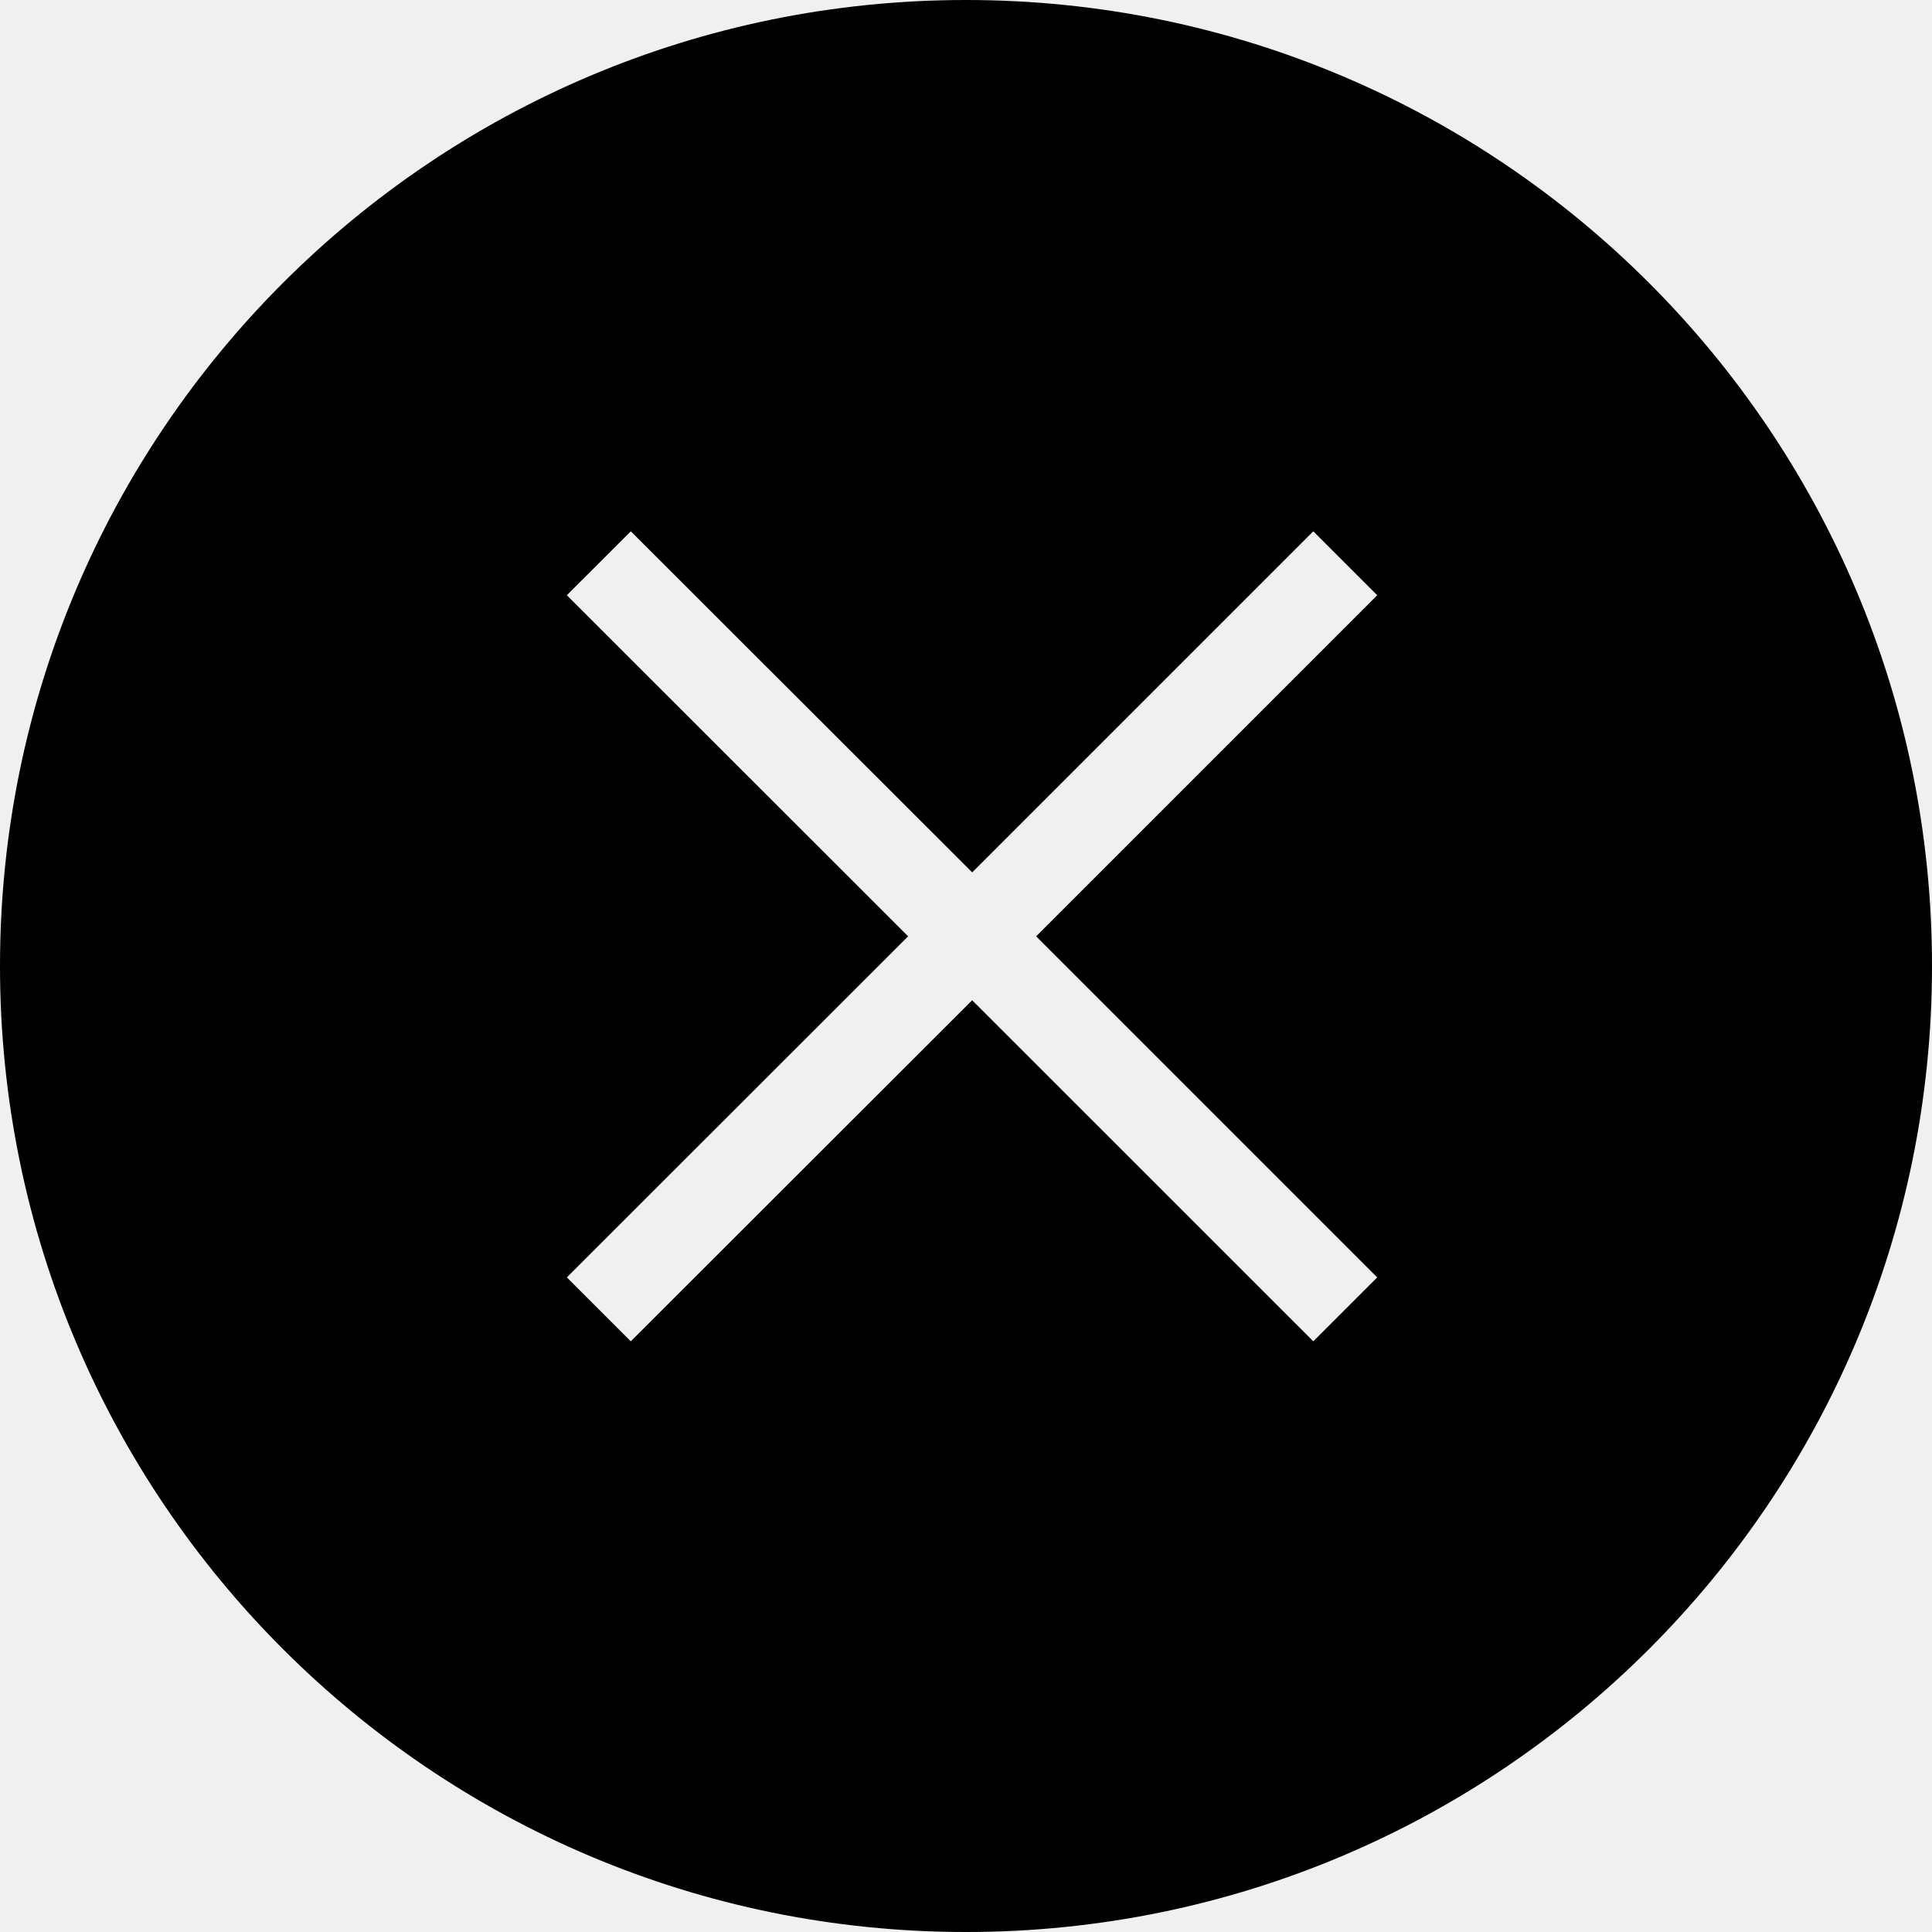
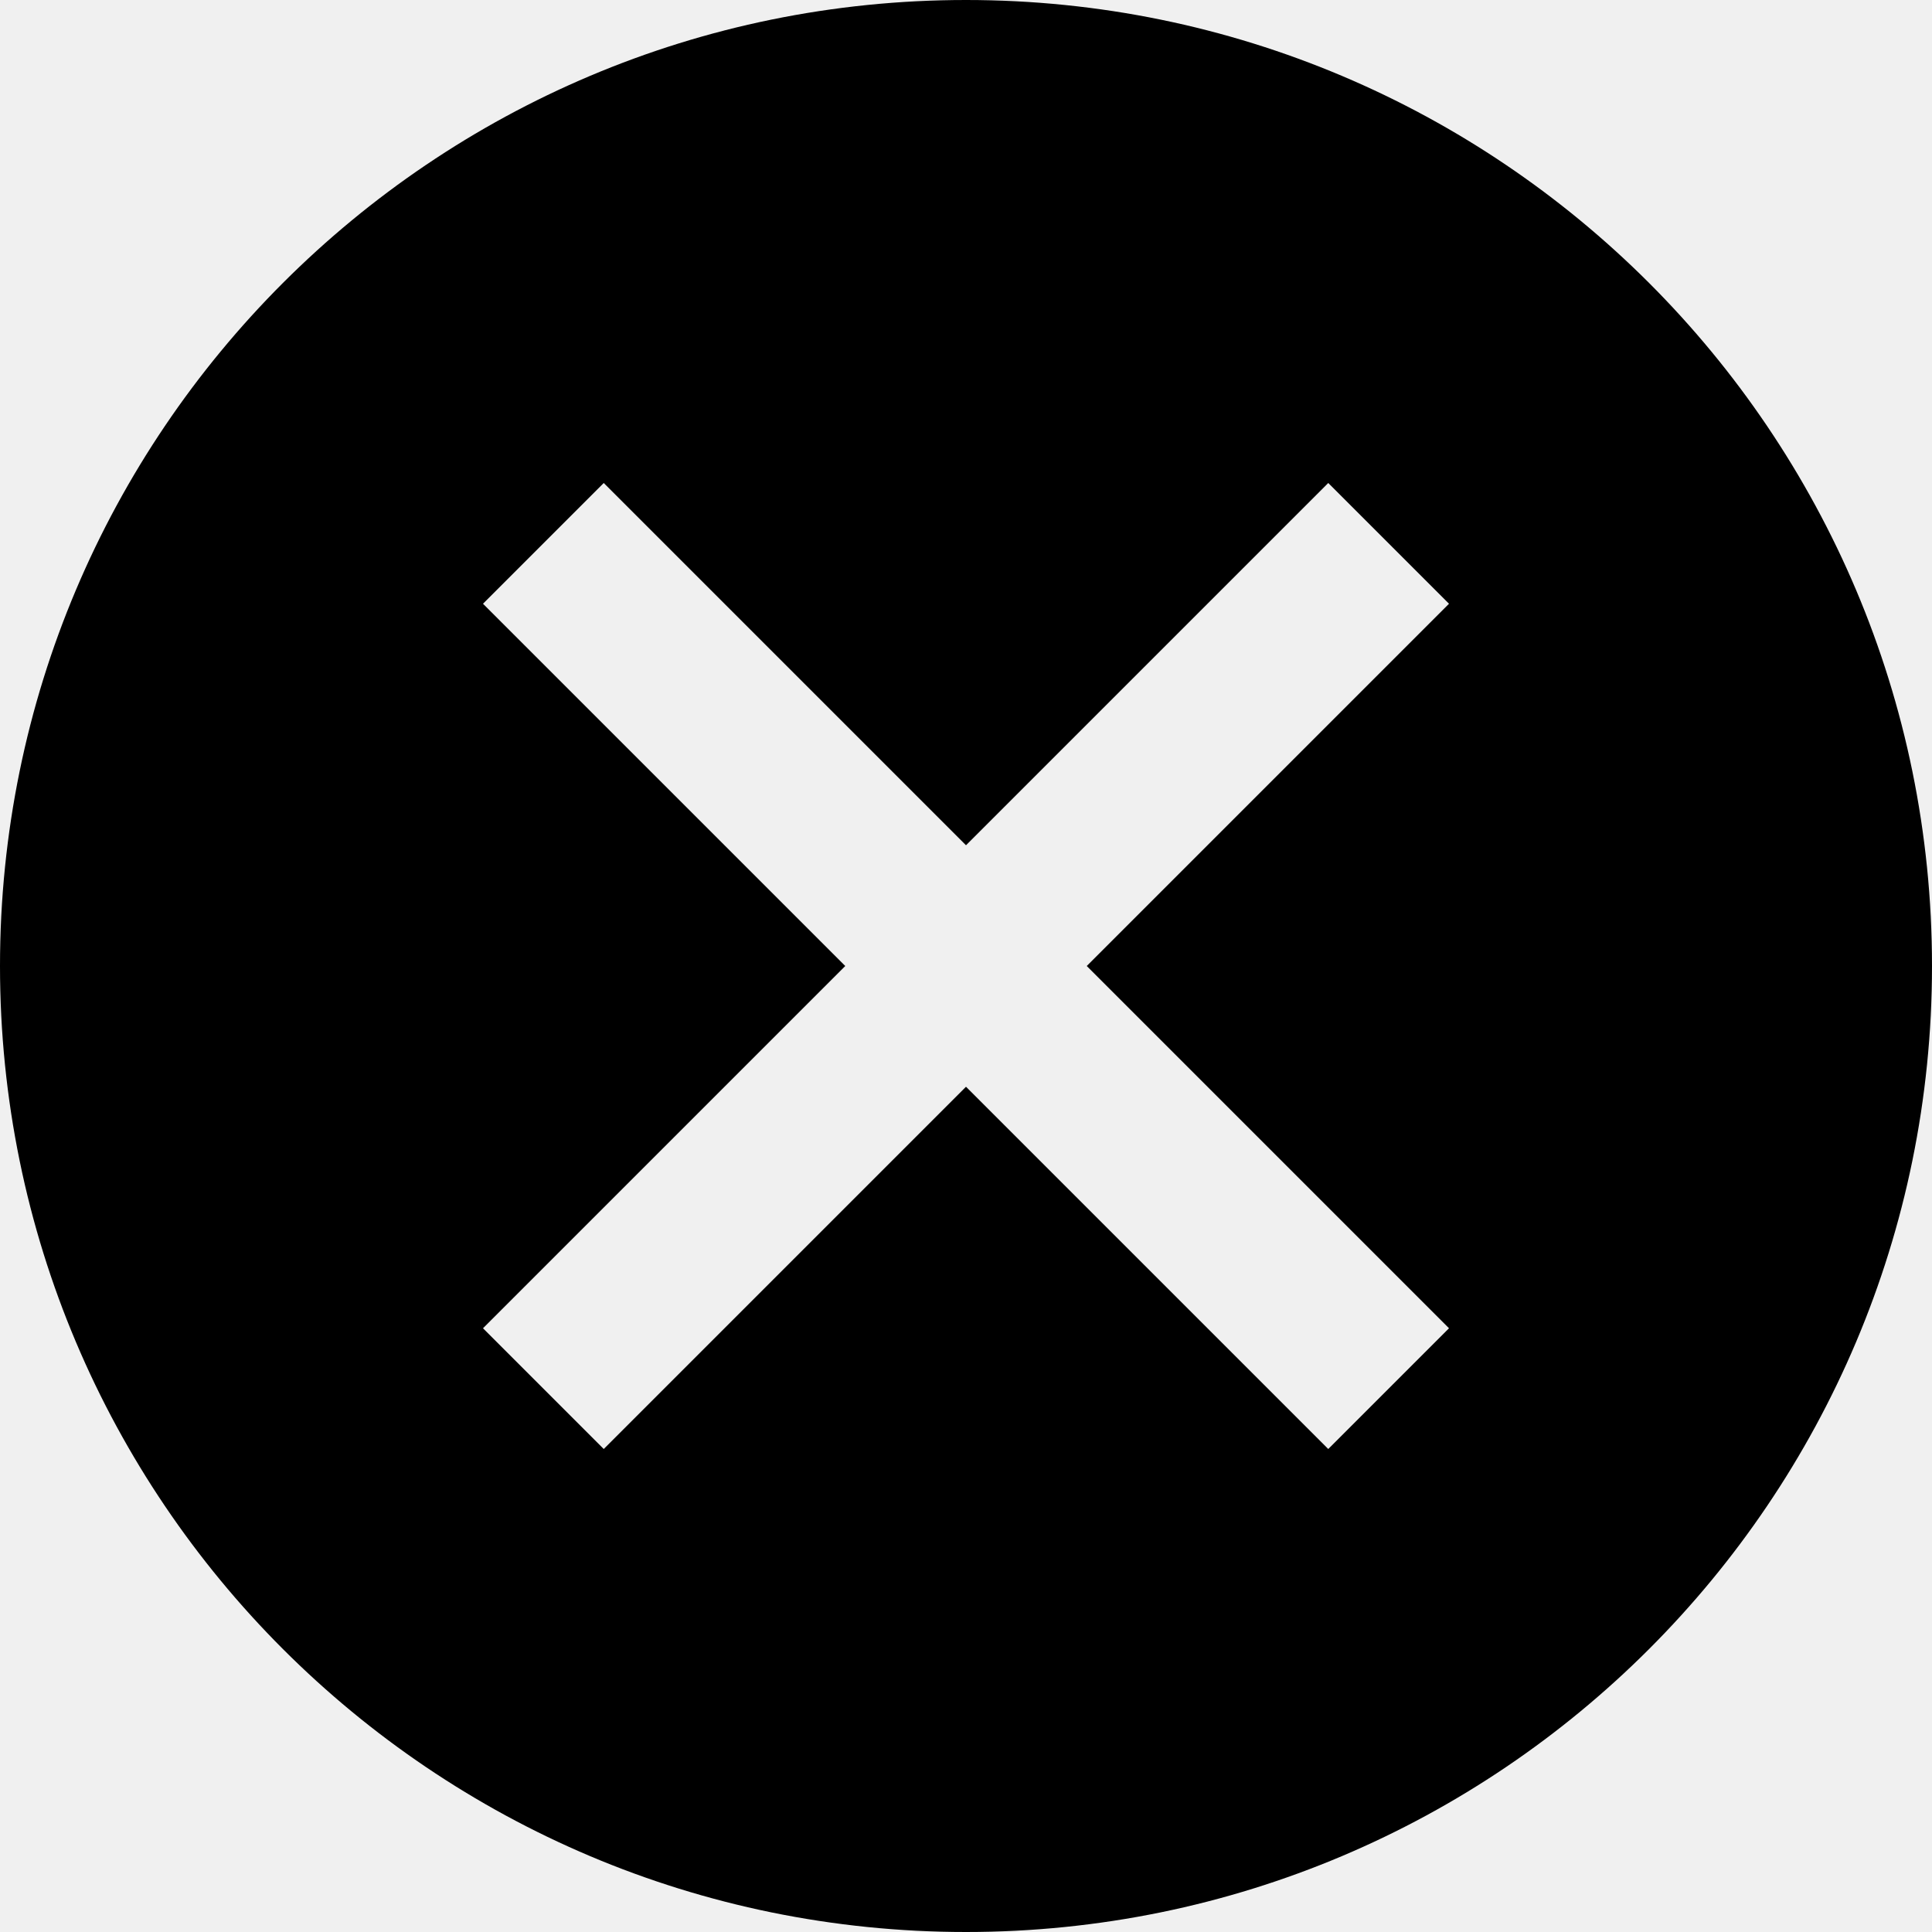
<svg xmlns="http://www.w3.org/2000/svg" version="1.1" id="Ebene_1" x="0px" y="0px" width="2048" height="2048" viewBox="0 0 2048 2048" enable-background="new 0 0 40 40.25" xml:space="preserve">
  <defs id="defs27" />
  <path display="none" d="m 19.837,2036.229 h -3.576 l 1.992,-11.93 h 3.576 l -1.992,11.93 z m 2.138,-14.544 h -3.577 l 0.576,-3.384 h 3.576 l -0.575,3.384 z" id="path3" style="fill:#ffffff;display:none" />
-   <path d="M 1024,0 C 458.463,0 0,458.463 0,1024 0,1589.537 458.463,2048 1024,2048 1589.537,2048 2048,1589.537 2048,1024 2048,458.463 1589.537,0 1024,0 z m 435.911,1354.086 -67.767,67.767 -361.612,-361.555 -361.896,361.555 -67.767,-67.767 L 962.652,992.531 600.869,630.975 l 67.824,-67.767 361.896,361.555 361.555,-361.555 67.767,67.767 -361.555,361.555 361.555,361.555 z" id="path5" />
+   <path d="M 1024 0 C 458.463 0 0 458.463 0 1024 C 0 1589.537 458.463 2048 1024 2048 C 1589.537 2048 2048 1589.537 2048 1024 C 2048 458.463 1589.537 0 1024 0 z M 640 512 L 1024 896 L 1408 512 L 1536 640 L 1152 1024 L 1536 1408 L 1408 1536 L 1024 1152 L 640 1536 L 512 1408 L 896 1024 L 512 640 L 640 512 z " id="path5" />
</svg>
